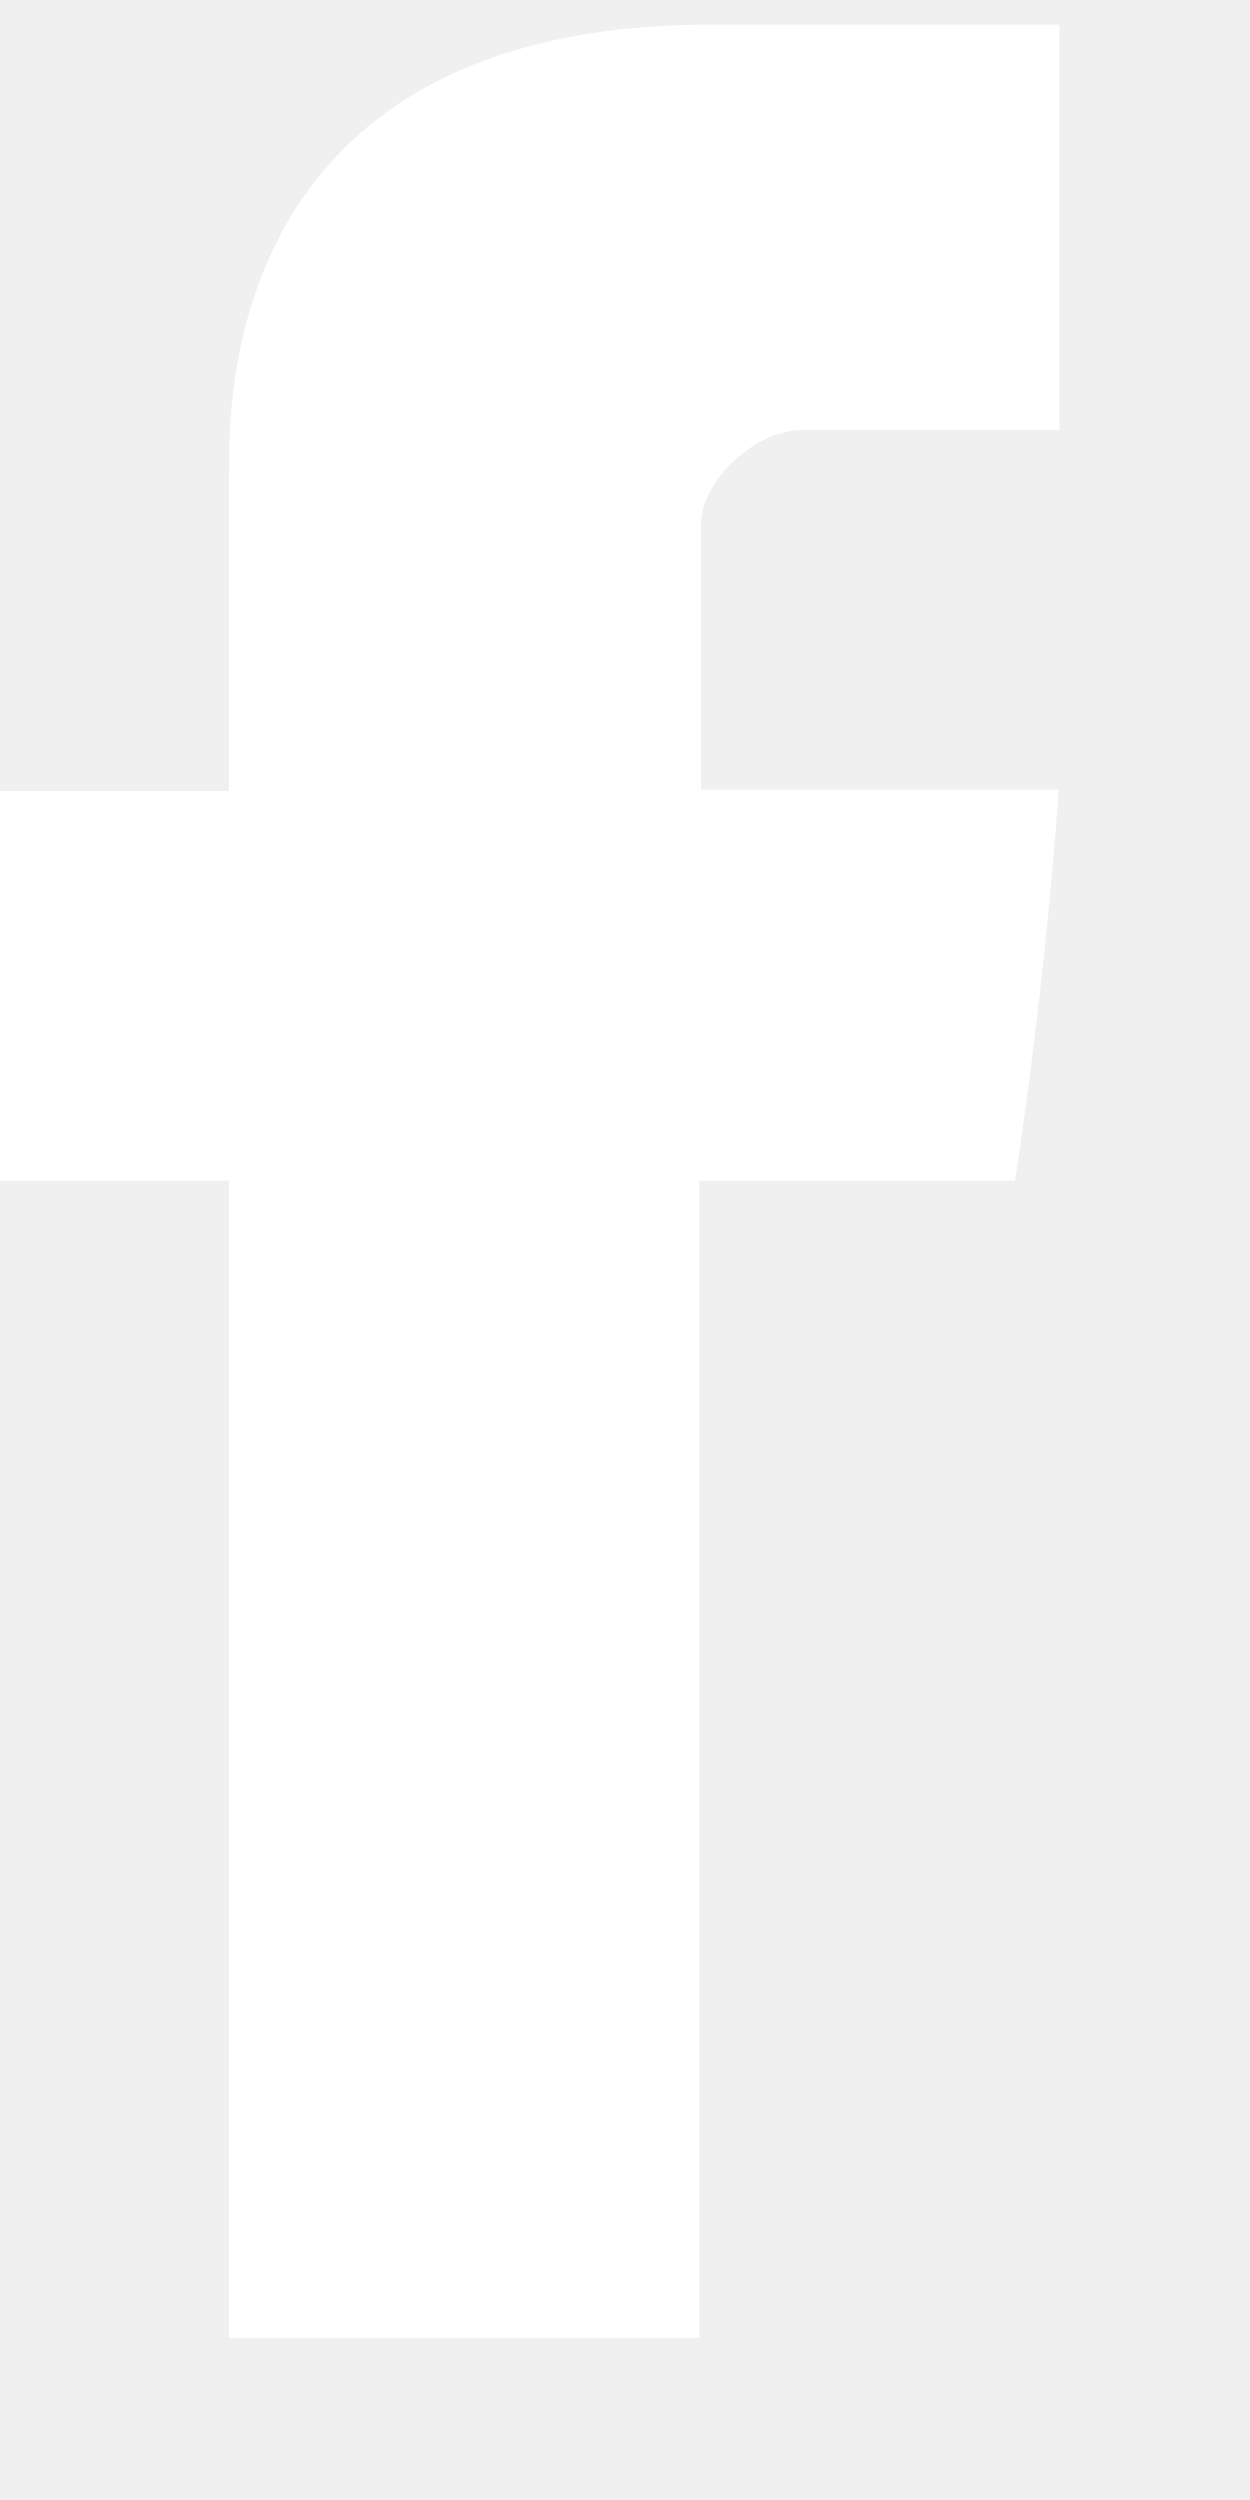
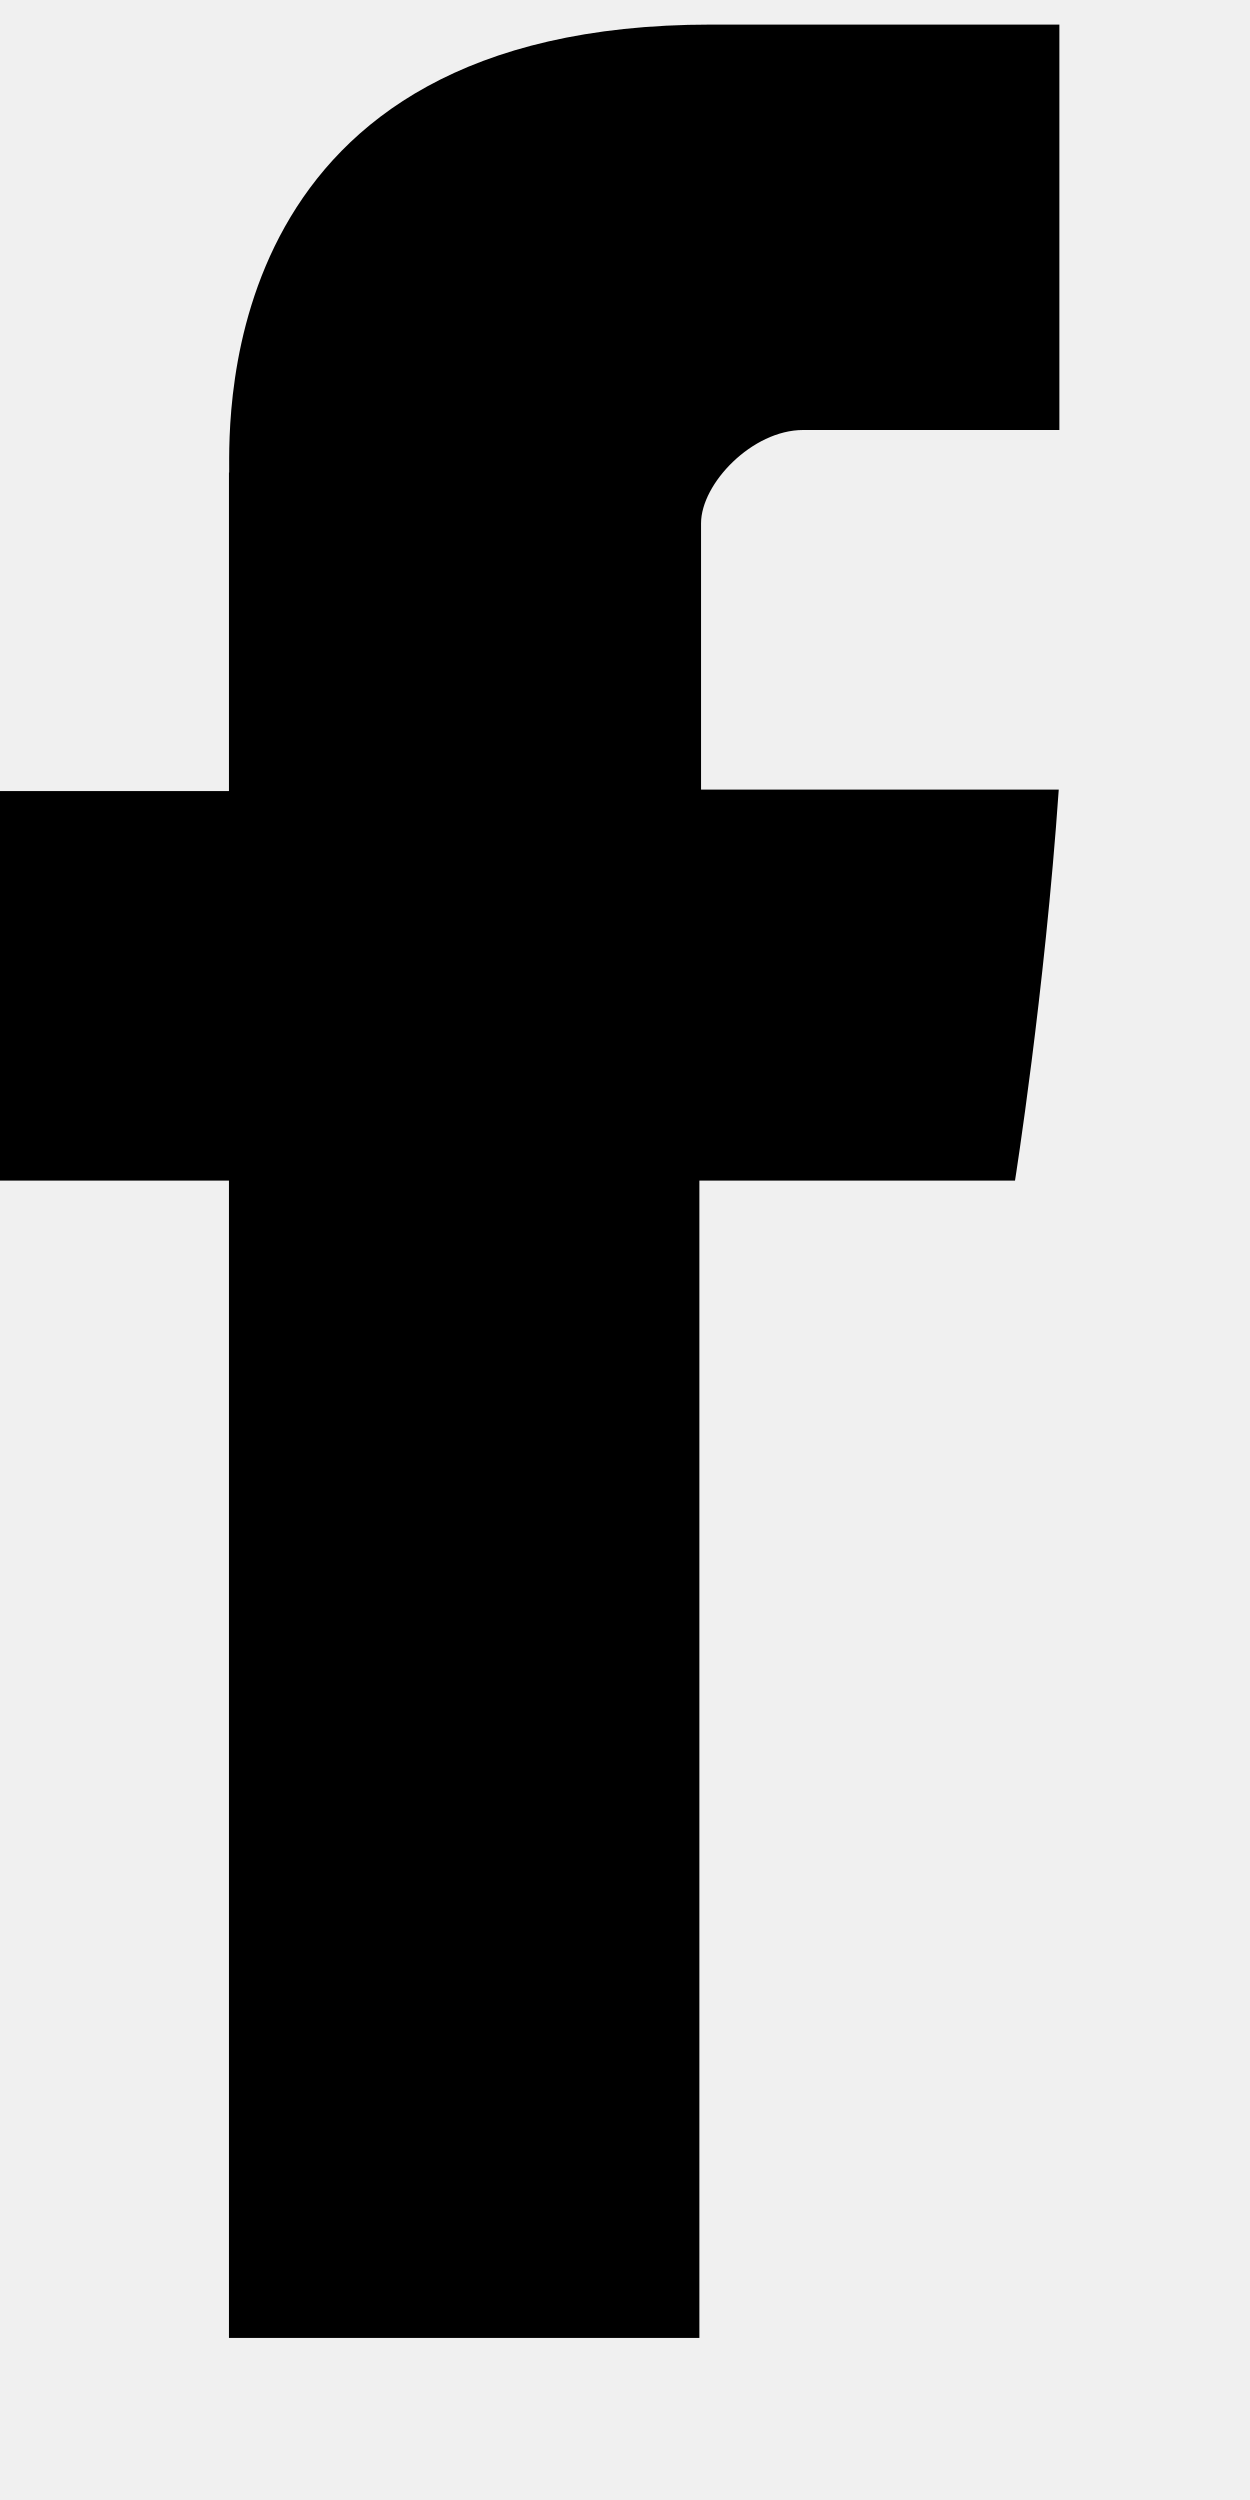
- <svg xmlns="http://www.w3.org/2000/svg" width="6" height="12" fill="none">
-   <path d="M1.099 2.268v1.529H0v1.87h1.099v5.555h2.258V5.667h1.515s.142-.897.21-1.877H3.365V2.512c0-.191.246-.448.49-.448h1.23V.118H3.412C1.043.118 1.1 1.988 1.1 2.268z" fill="#fff" />
+ <svg xmlns="http://www.w3.org/2000/svg" width="6" height="12">
+   <path d="M1.099 2.268v1.529H0v1.87h1.099v5.555h2.258V5.667h1.515s.142-.897.21-1.877H3.365V2.512c0-.191.246-.448.49-.448h1.23V.118H3.412C1.043.118 1.1 1.988 1.1 2.268z" />
</svg>
